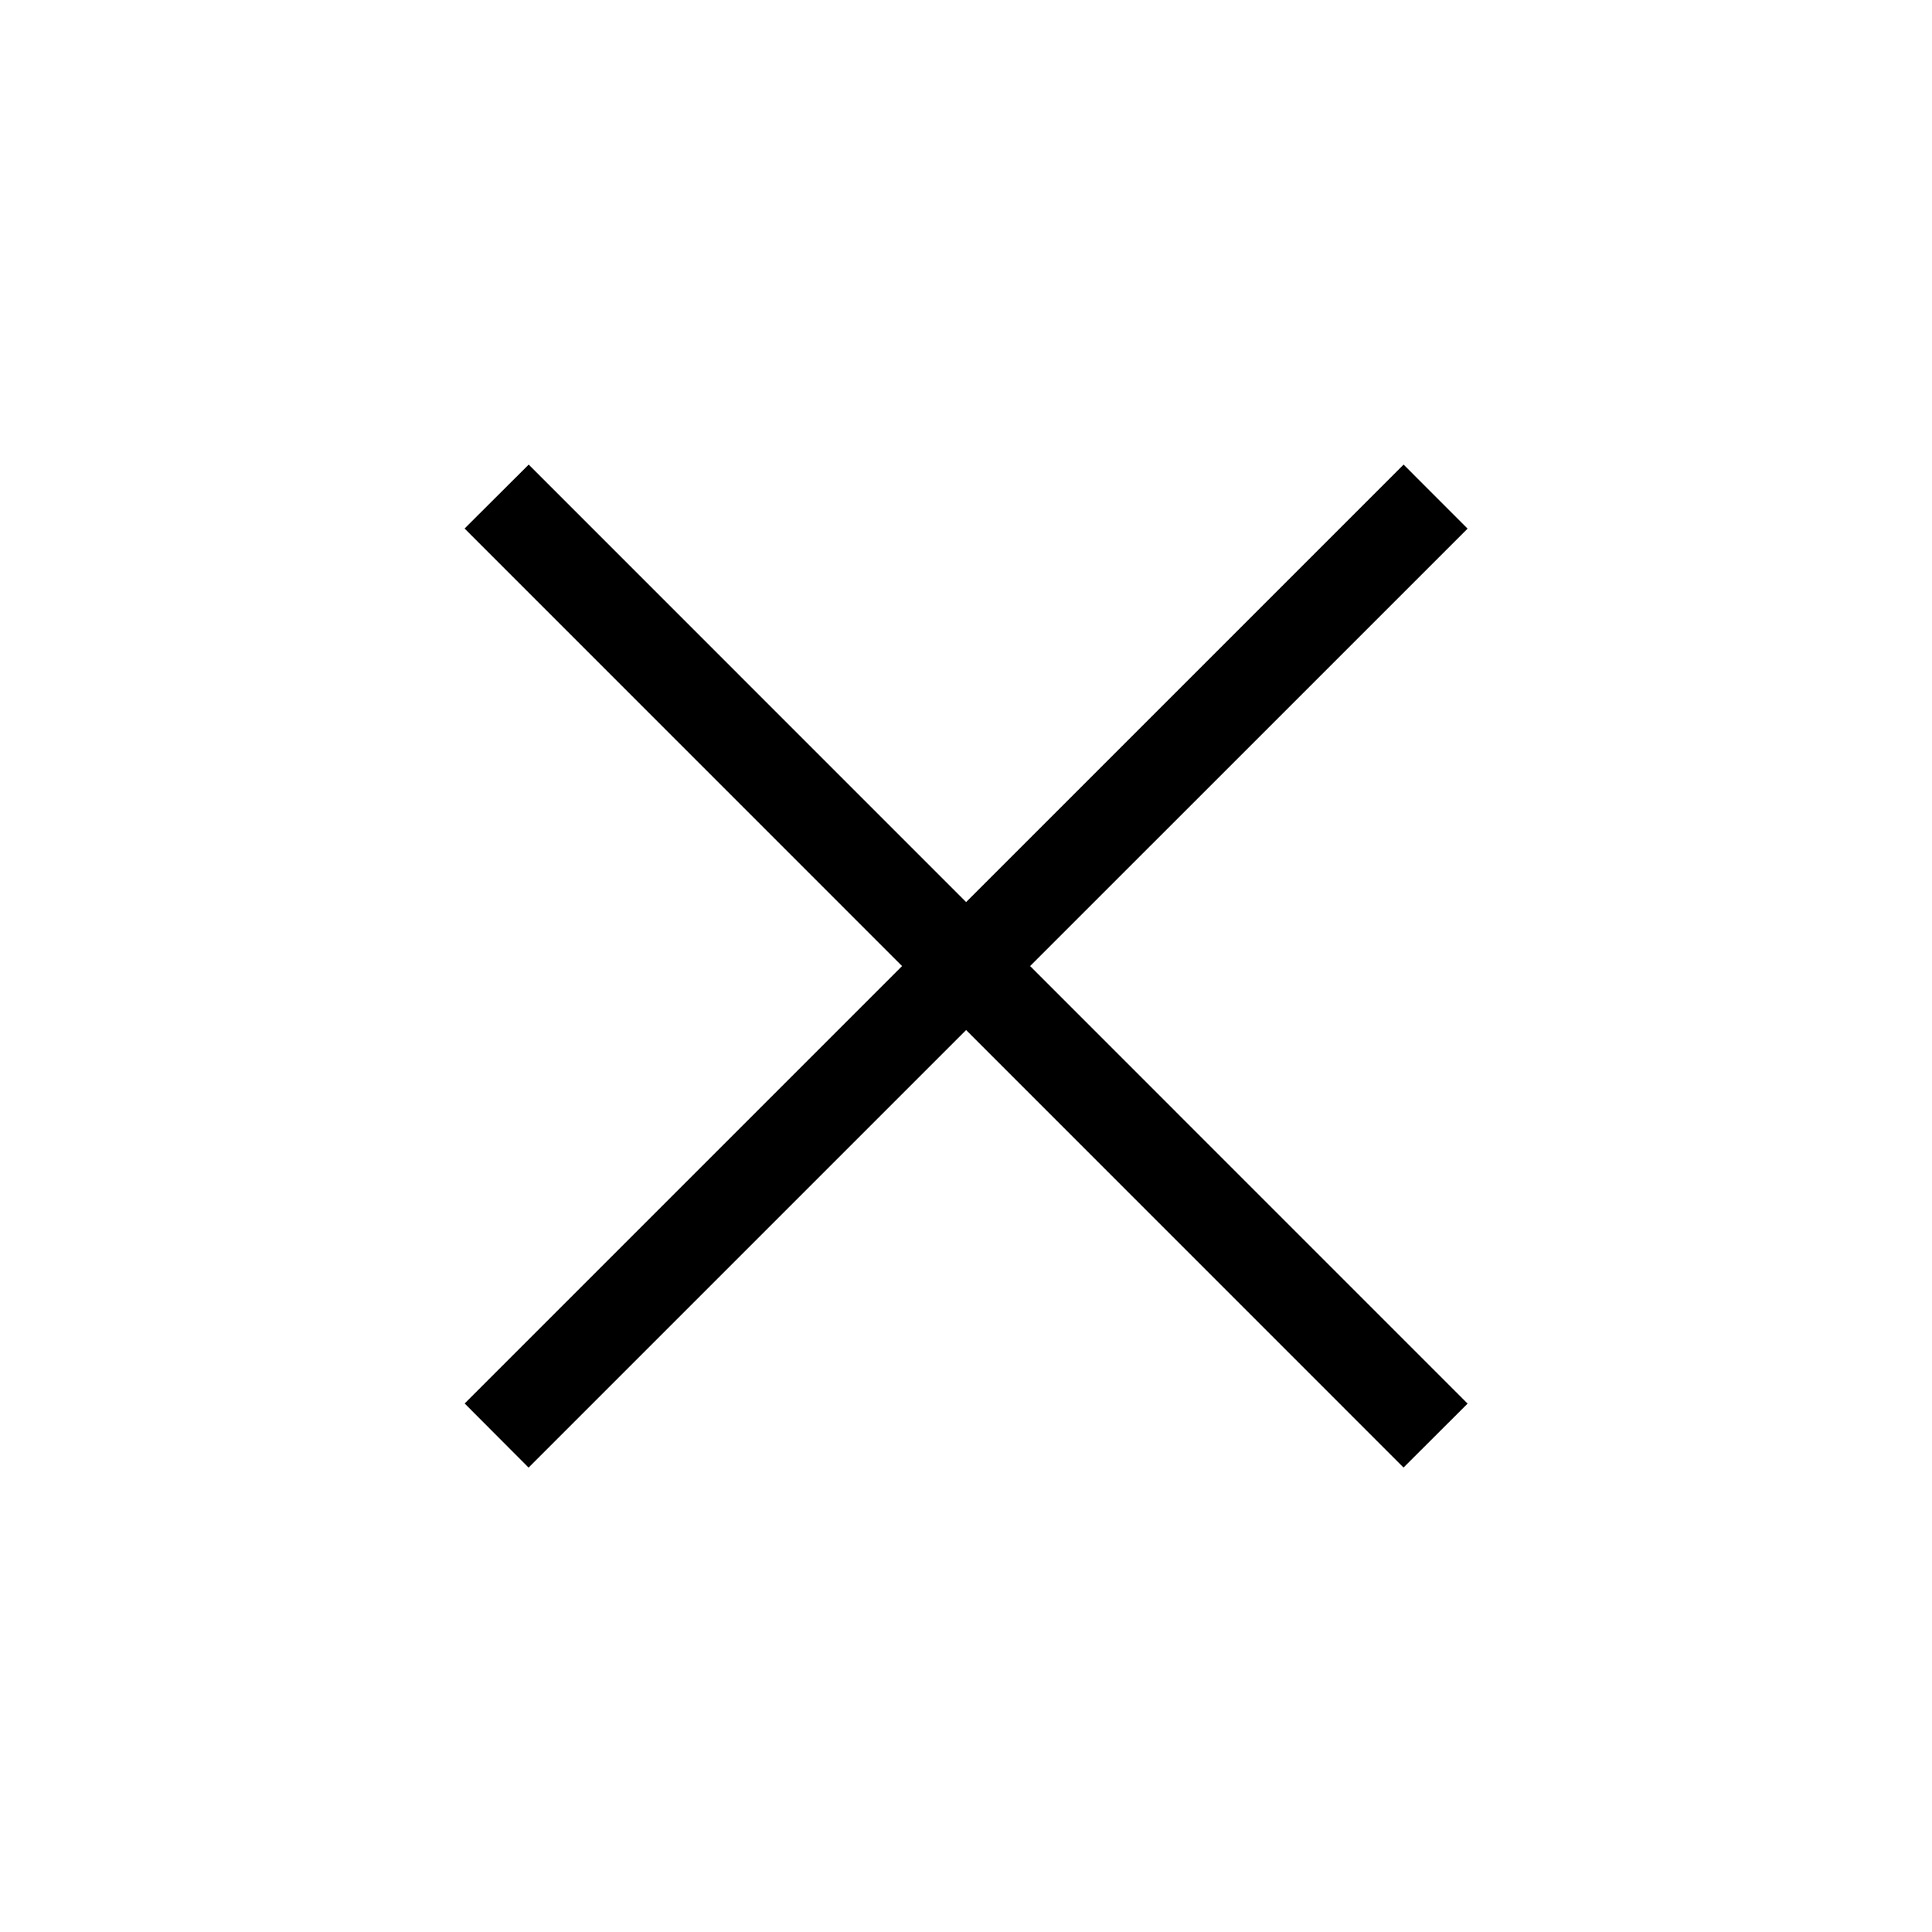
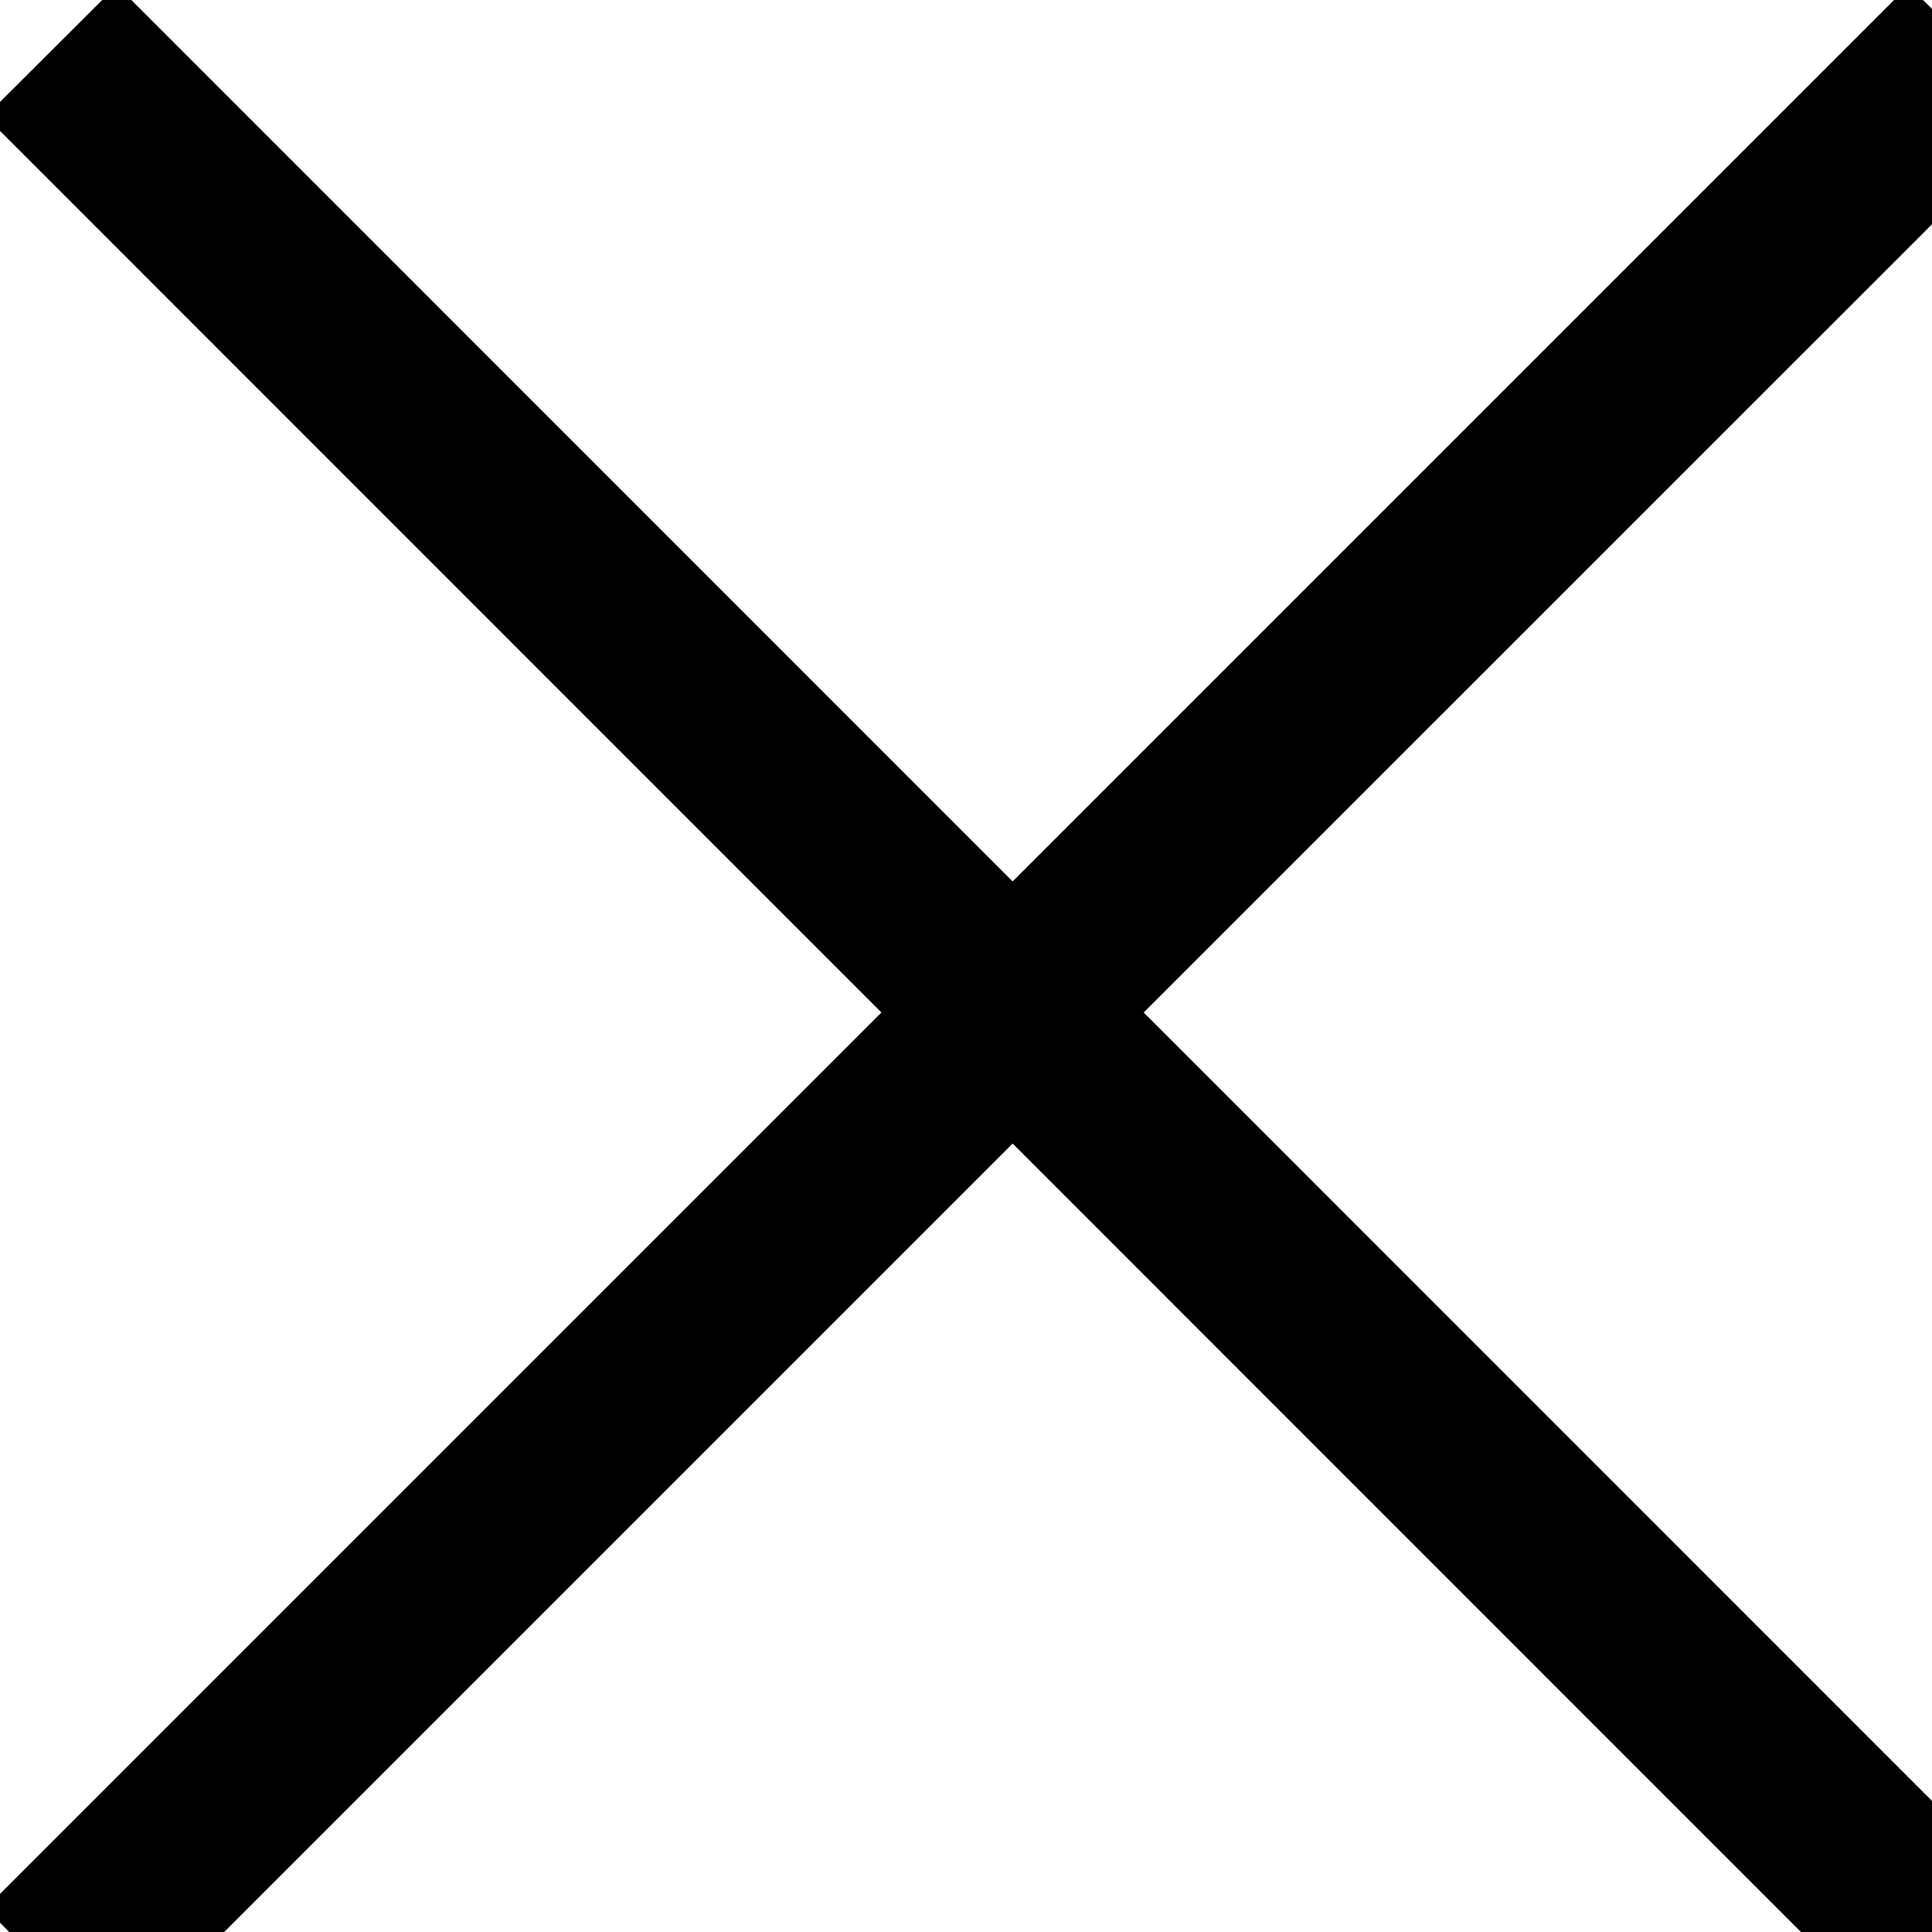
- <svg xmlns="http://www.w3.org/2000/svg" class="svg-icon" style="width: 1em; height: 1em;vertical-align: middle;fill: currentColor;overflow: hidden;" viewBox="0 0 1024 1024" version="1.1">
+ <svg xmlns="http://www.w3.org/2000/svg" class="svg-icon" style="width: 1em; height: 1em; vertical-align: middle; fill: currentColor; overflow: hidden;" viewBox="250 250 500 500">
  <path d="M777.856 280.192l-33.92-33.952-231.872 231.872-231.84-231.872-33.984 33.888 231.872 231.904-231.84 231.84 33.888 33.984 231.904-231.904 231.84 231.872 33.952-33.888-231.872-231.904z" />
</svg>
